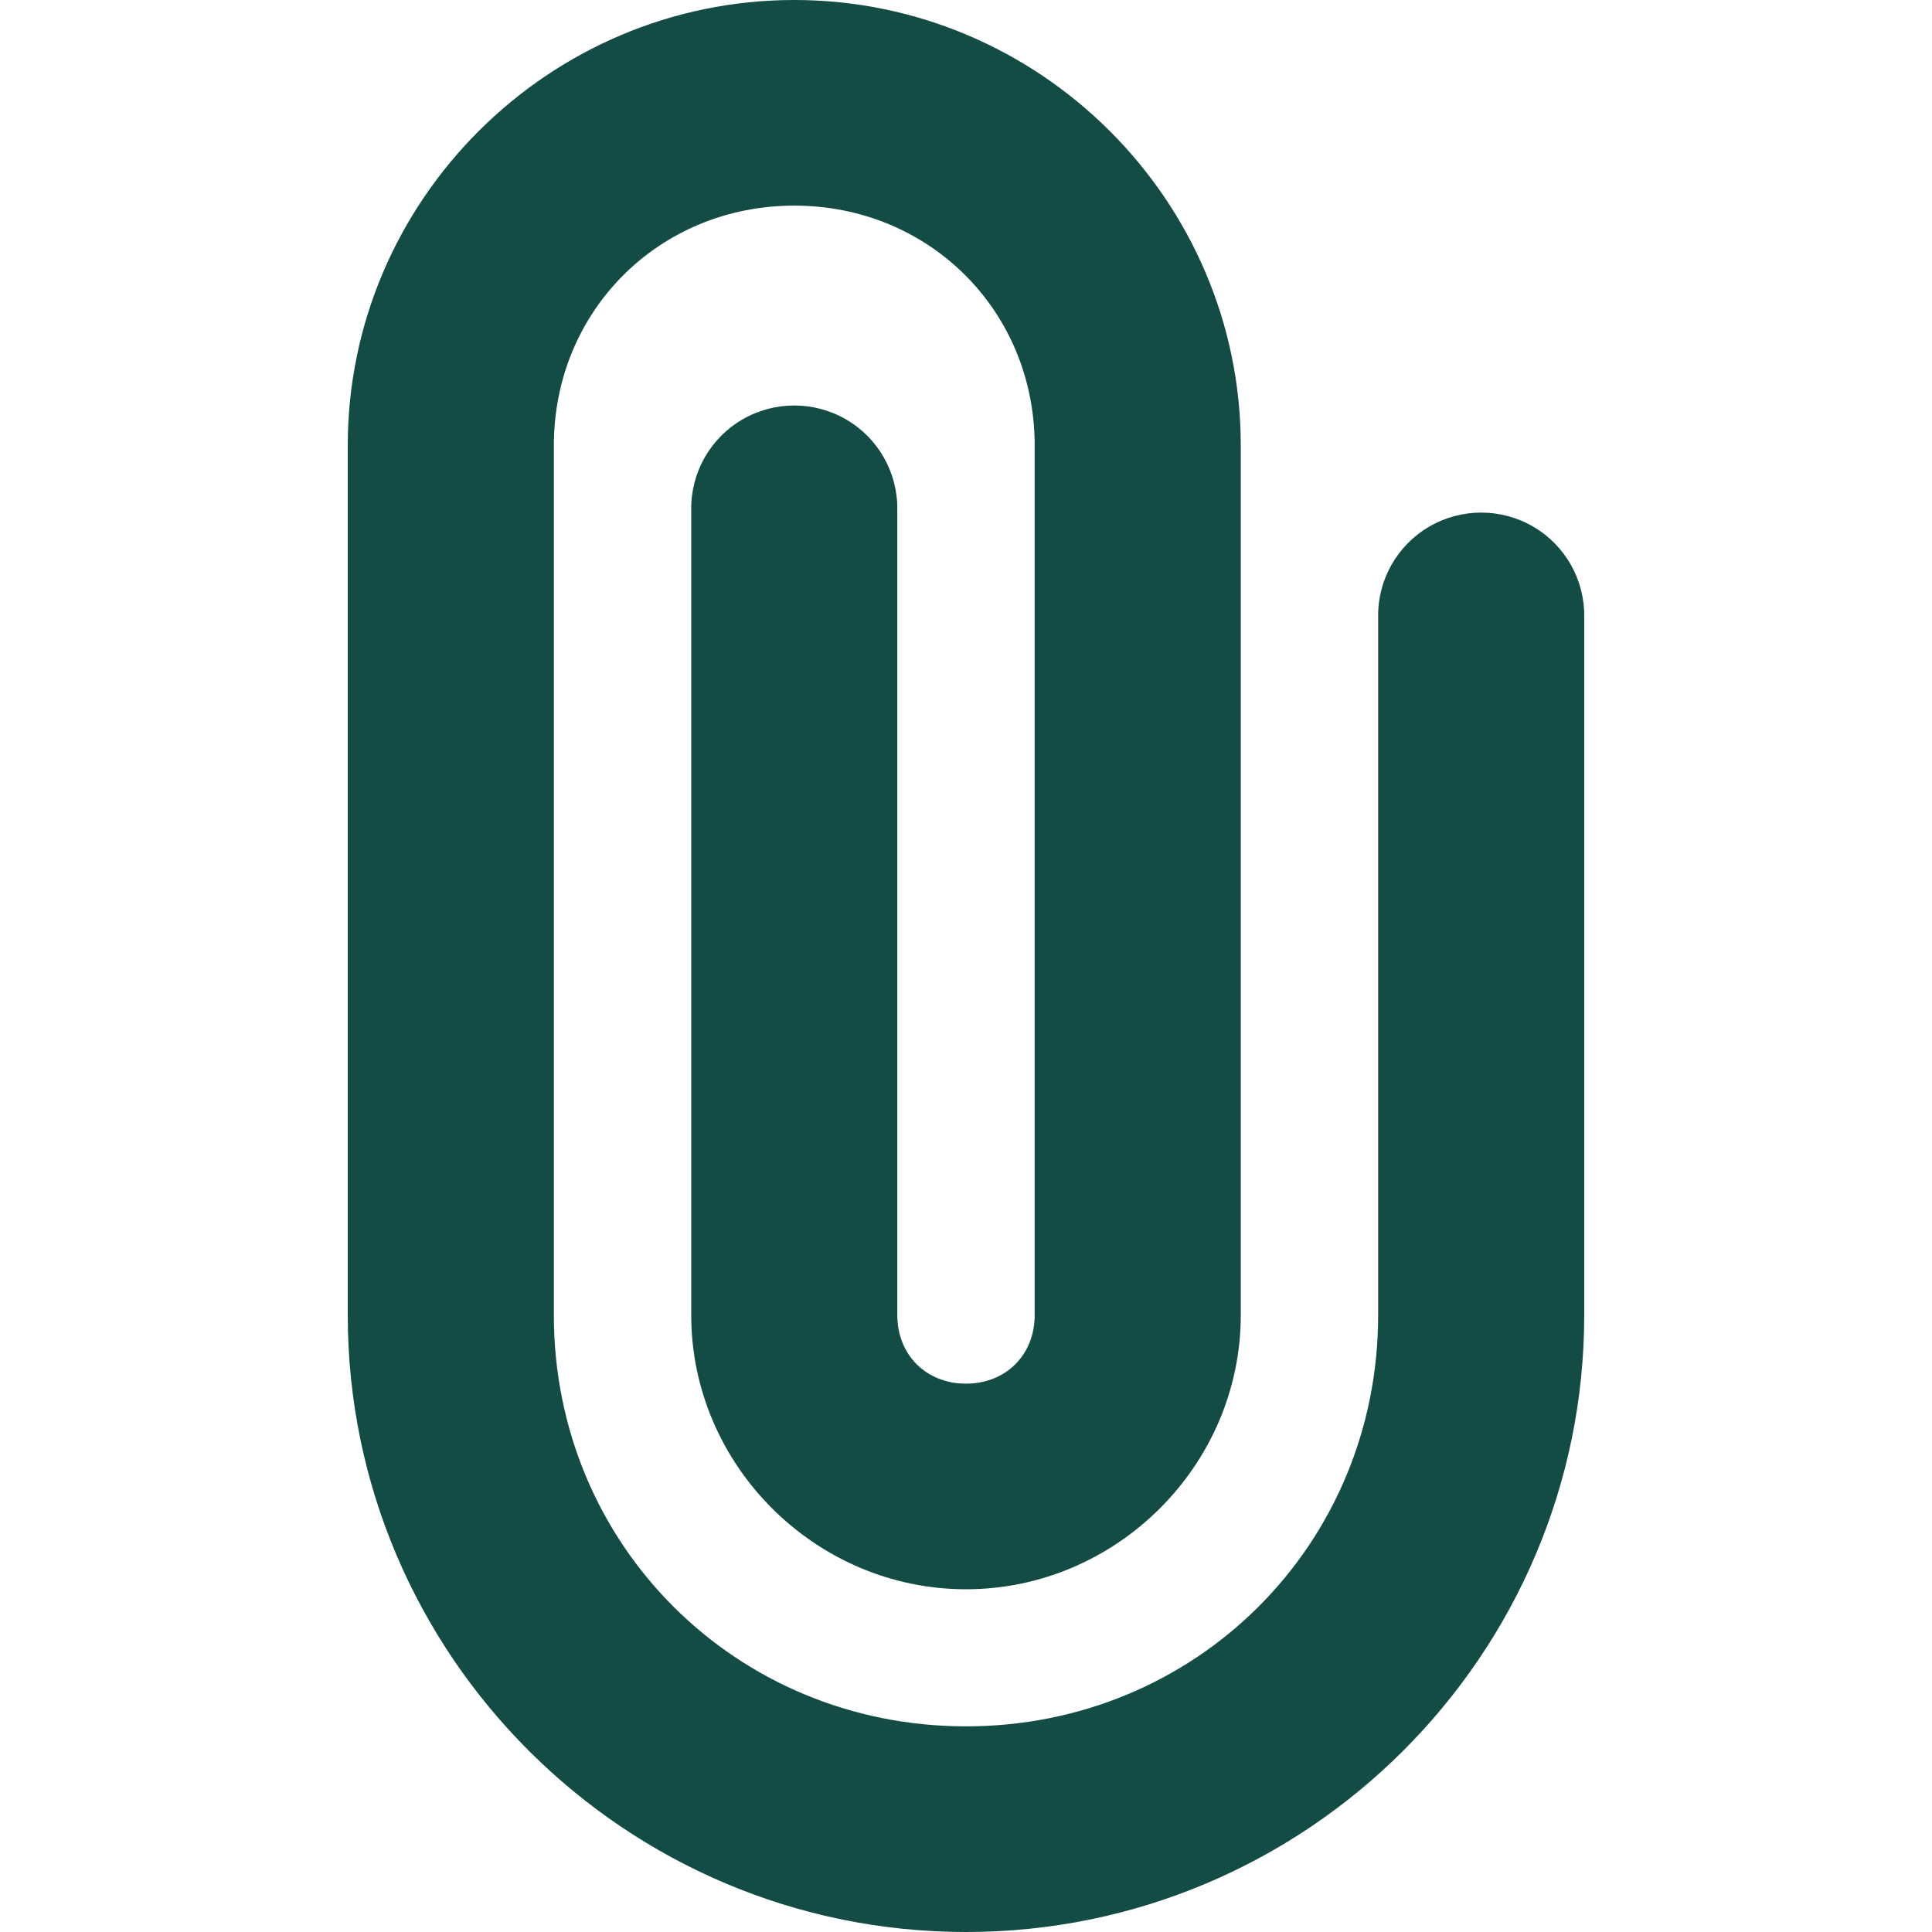
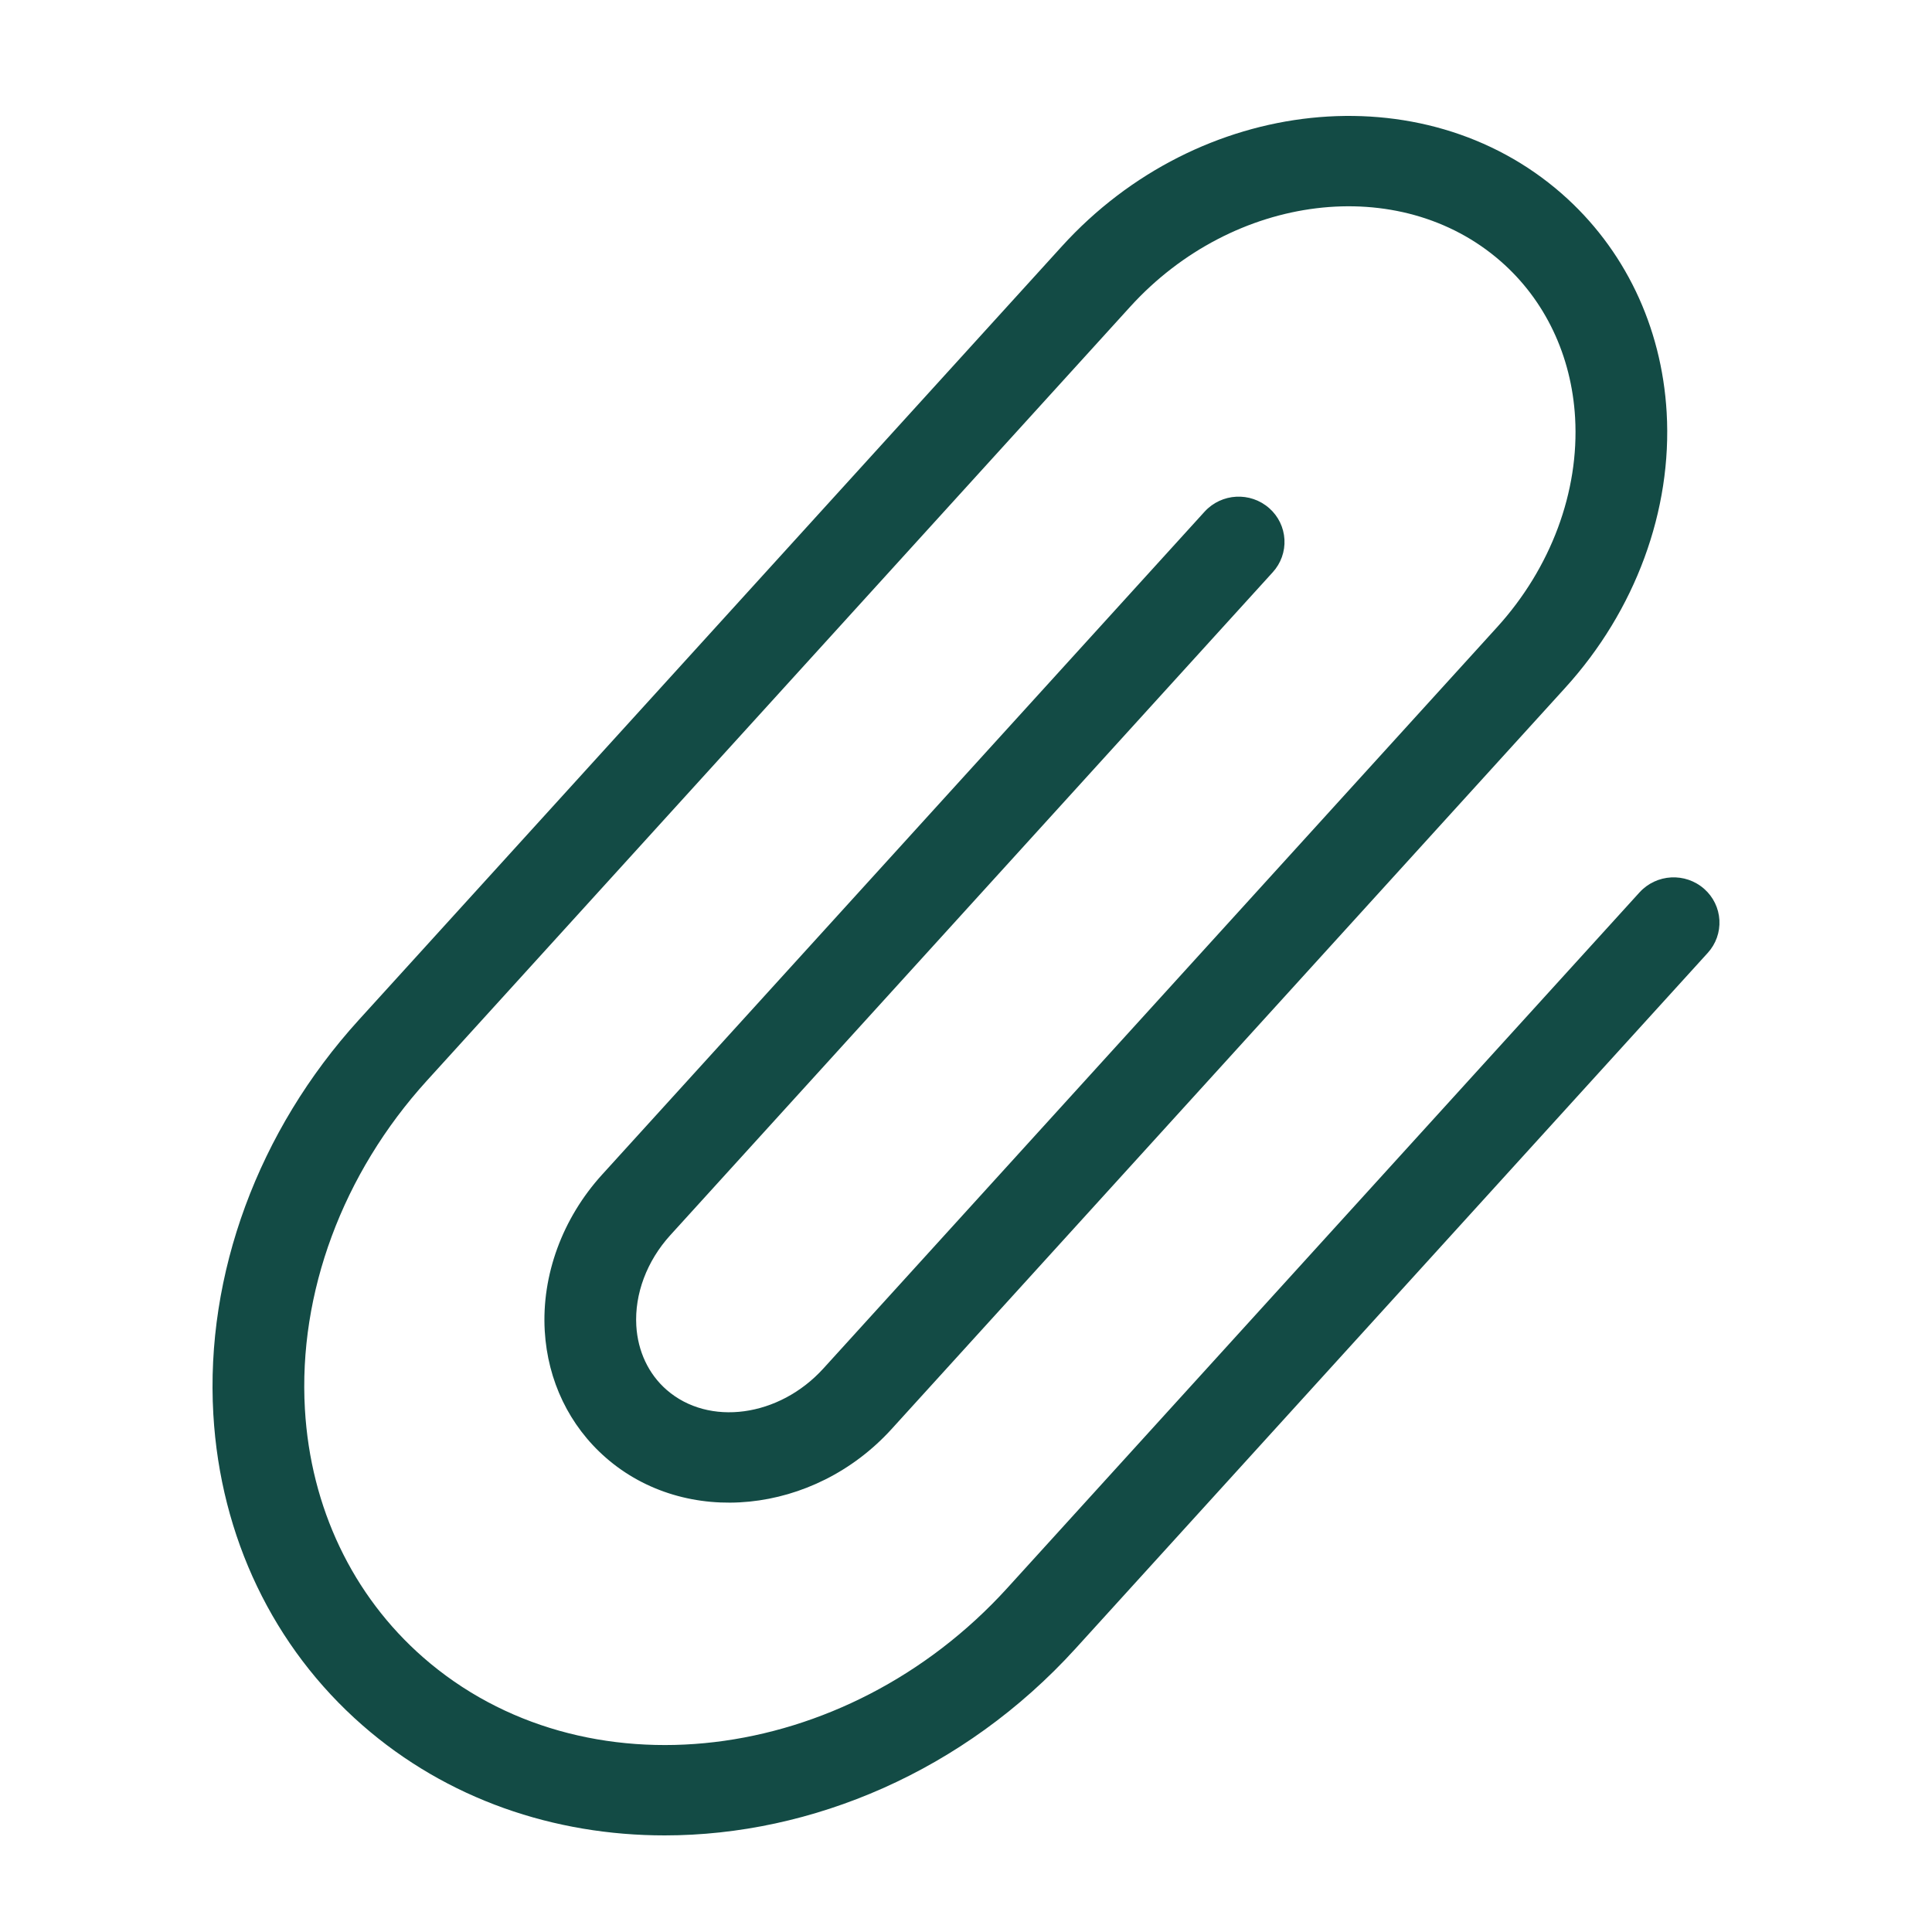
<svg xmlns="http://www.w3.org/2000/svg" width="100" height="100">
-   <path d="M18 68.071V23.06C18 10.377 28.4 0 41.11 0c12.712 0 23.112 10.377 23.112 23.06v45.01c0 7.77-6.435 14.19-14.222 14.19s-14.222-6.42-14.222-14.19V26.386a5.32 5.32 0 0 1 2.644-4.672 5.344 5.344 0 0 1 5.378 0 5.32 5.32 0 0 1 2.644 4.672V68.07c0 2.057 1.494 3.548 3.556 3.548 2.062 0 3.555-1.49 3.555-3.548V23.06c0-6.971-5.458-12.417-12.444-12.417-6.987 0-12.444 5.446-12.444 12.417v45.01c0 11.884 9.422 21.286 21.333 21.286 11.91 0 21.333-9.402 21.333-21.286V31.929a5.32 5.32 0 0 1 2.645-4.672 5.344 5.344 0 0 1 5.377 0 5.32 5.32 0 0 1 2.644 4.672v36.142C82 85.668 67.635 100 50 100c-17.635 0-32-14.332-32-31.929z" fill="#134B45" />
+   <path d="M34.402 95c-5.71 0-11.26-1.866-15.648-5.706-4.606-4.031-7.345-9.745-7.712-16.09-.42-7.245 2.322-14.682 7.519-20.401l36.406-40.059c7.077-7.79 18.68-9.01 25.864-2.725 3.247 2.842 5.177 6.865 5.435 11.328.294 5.064-1.618 10.256-5.242 14.244L46.15 73.966c-4.025 4.43-10.661 5.095-14.794 1.482-1.888-1.65-3.01-3.978-3.16-6.559-.167-2.881.913-5.827 2.963-8.085l31.19-34.32a2.392 2.392 0 0 1 3.35-.177 2.324 2.324 0 0 1 .18 3.31l-31.188 34.32c-1.211 1.334-1.851 3.04-1.756 4.683.078 1.323.633 2.5 1.566 3.316 2.187 1.91 5.828 1.416 8.117-1.103L77.492 32.46c2.786-3.066 4.256-7.018 4.035-10.844-.186-3.206-1.55-6.079-3.844-8.086-5.236-4.583-13.842-3.531-19.184 2.346l-36.405 40.06c-4.36 4.798-6.66 10.994-6.312 17.002.293 5.088 2.467 9.65 6.12 12.847 8.285 7.25 21.848 5.64 30.237-3.59L84.861 46.19a2.393 2.393 0 0 1 3.351-.179 2.324 2.324 0 0 1 .18 3.311l-32.72 36.005C49.89 91.689 42.006 95 34.403 95" fill="#134B45" fill-rule="evenodd" />
</svg>
